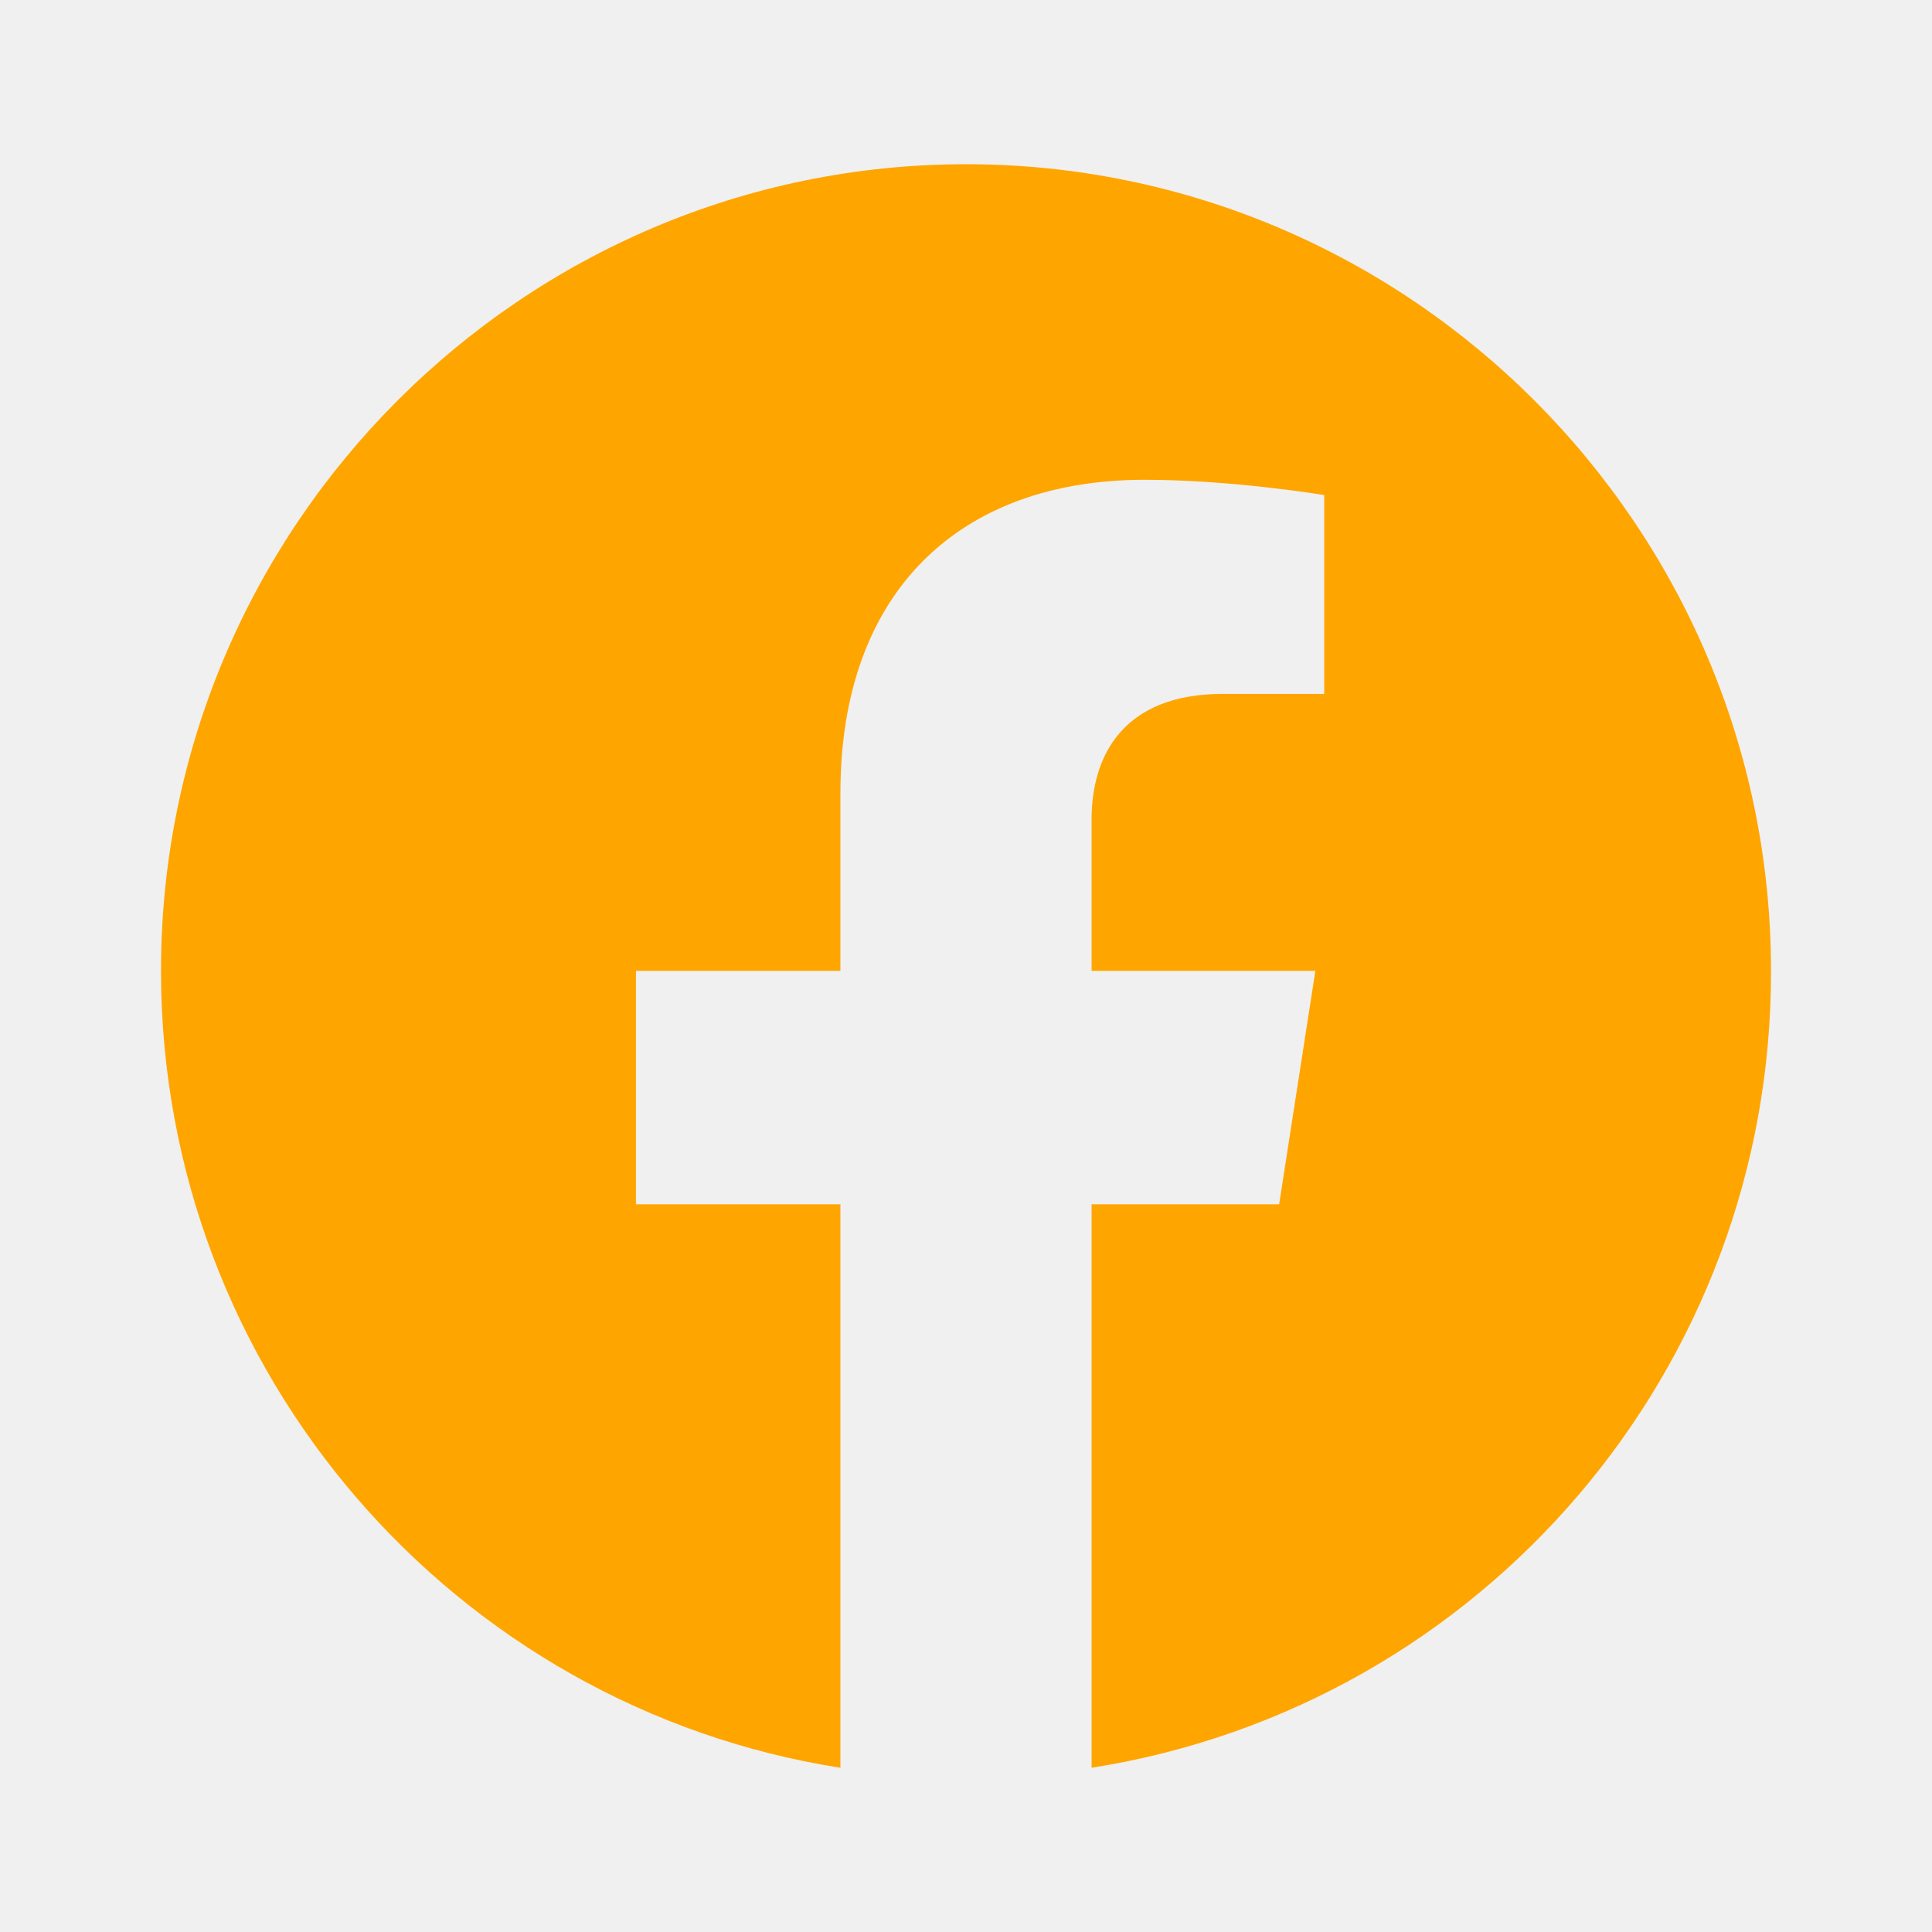
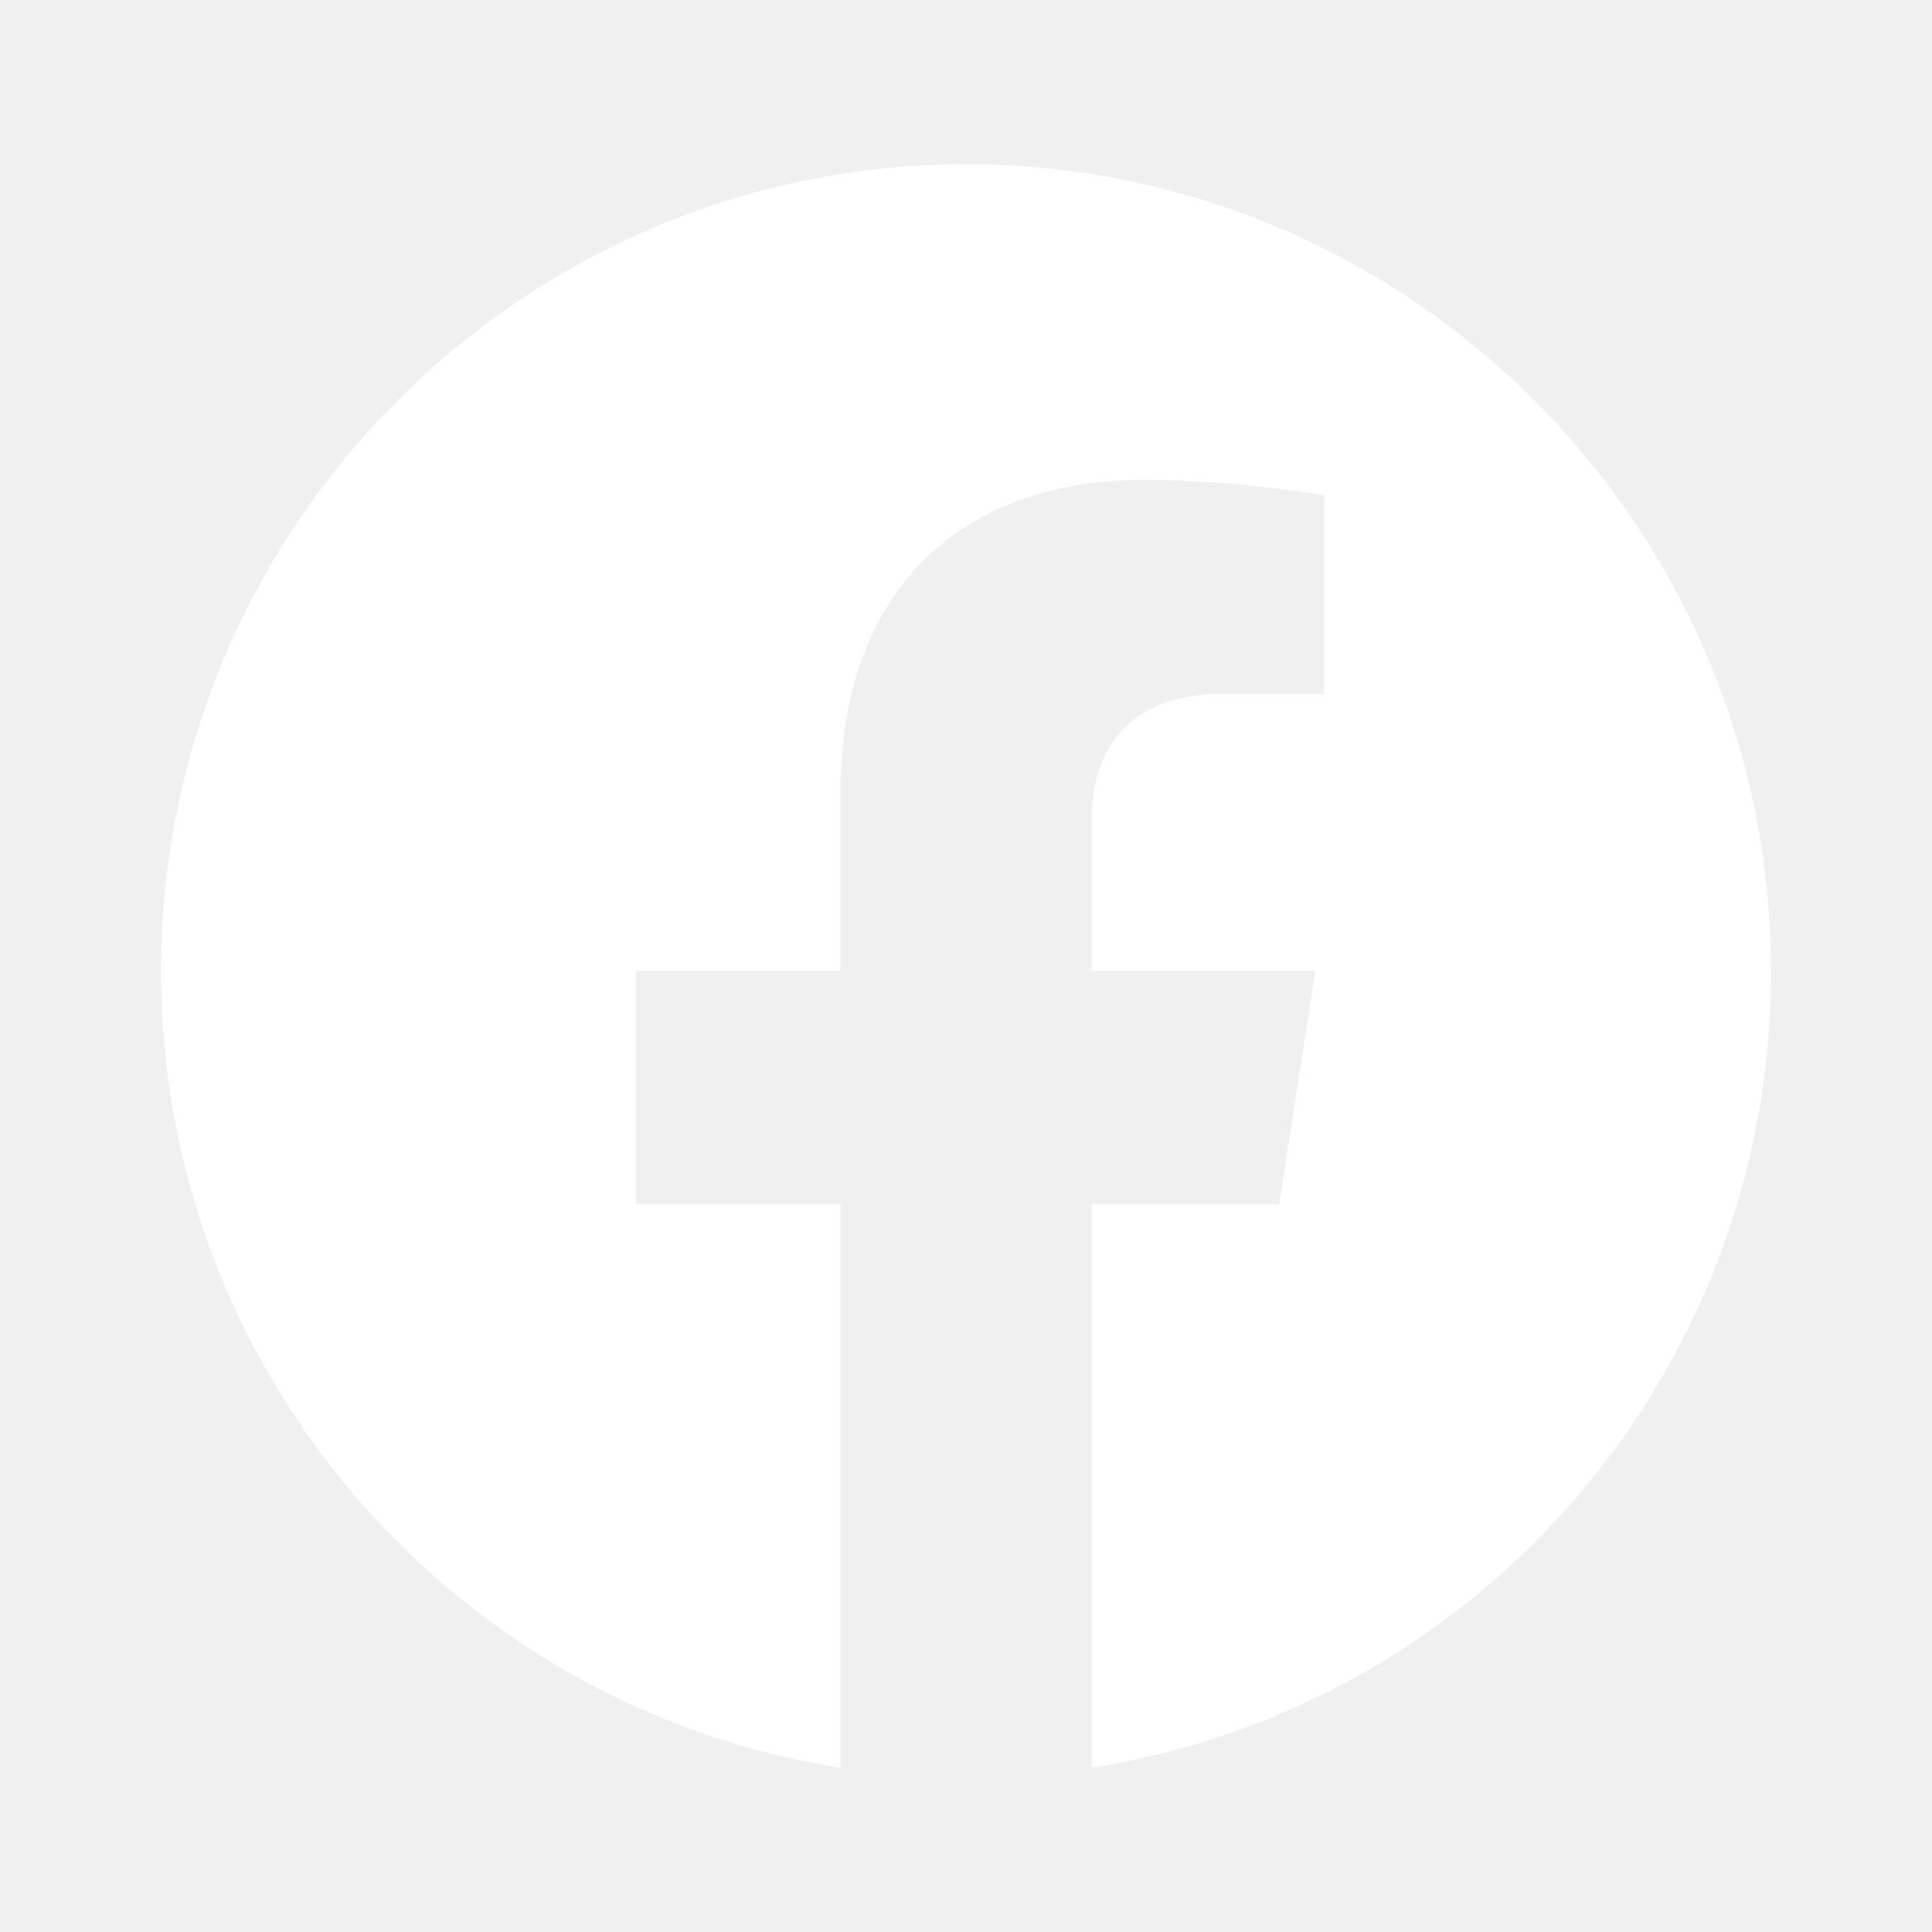
<svg xmlns="http://www.w3.org/2000/svg" width="24" height="24" viewBox="0 0 24 24">
-   <path fill="orange" d="M12 2.04C6.5 2.04 2 6.53 2 12.06C2 17.06 5.66 21.21 10.44 21.96V14.96H7.9V12.06H10.44V9.85C10.44 7.34 11.93 5.96 14.22 5.96C15.31 5.96 16.45 6.15 16.45 6.15V8.62H15.19C13.95 8.62 13.56 9.39 13.56 10.18V12.06H16.34L15.89 14.96H13.56V21.96A10 10 0 0 0 22 12.06C22 6.53 17.5 2.04 12 2.04Z" />
+   <path fill="white" d="M12 2.04C6.5 2.04 2 6.53 2 12.06C2 17.06 5.66 21.21 10.44 21.96V14.96H7.9V12.06H10.44V9.85C10.44 7.34 11.93 5.96 14.22 5.96C15.31 5.96 16.45 6.15 16.45 6.15V8.62H15.19C13.95 8.62 13.56 9.39 13.56 10.18V12.06H16.34L15.89 14.96H13.56V21.96A10 10 0 0 0 22 12.06C22 6.53 17.5 2.04 12 2.04Z" />
</svg>
